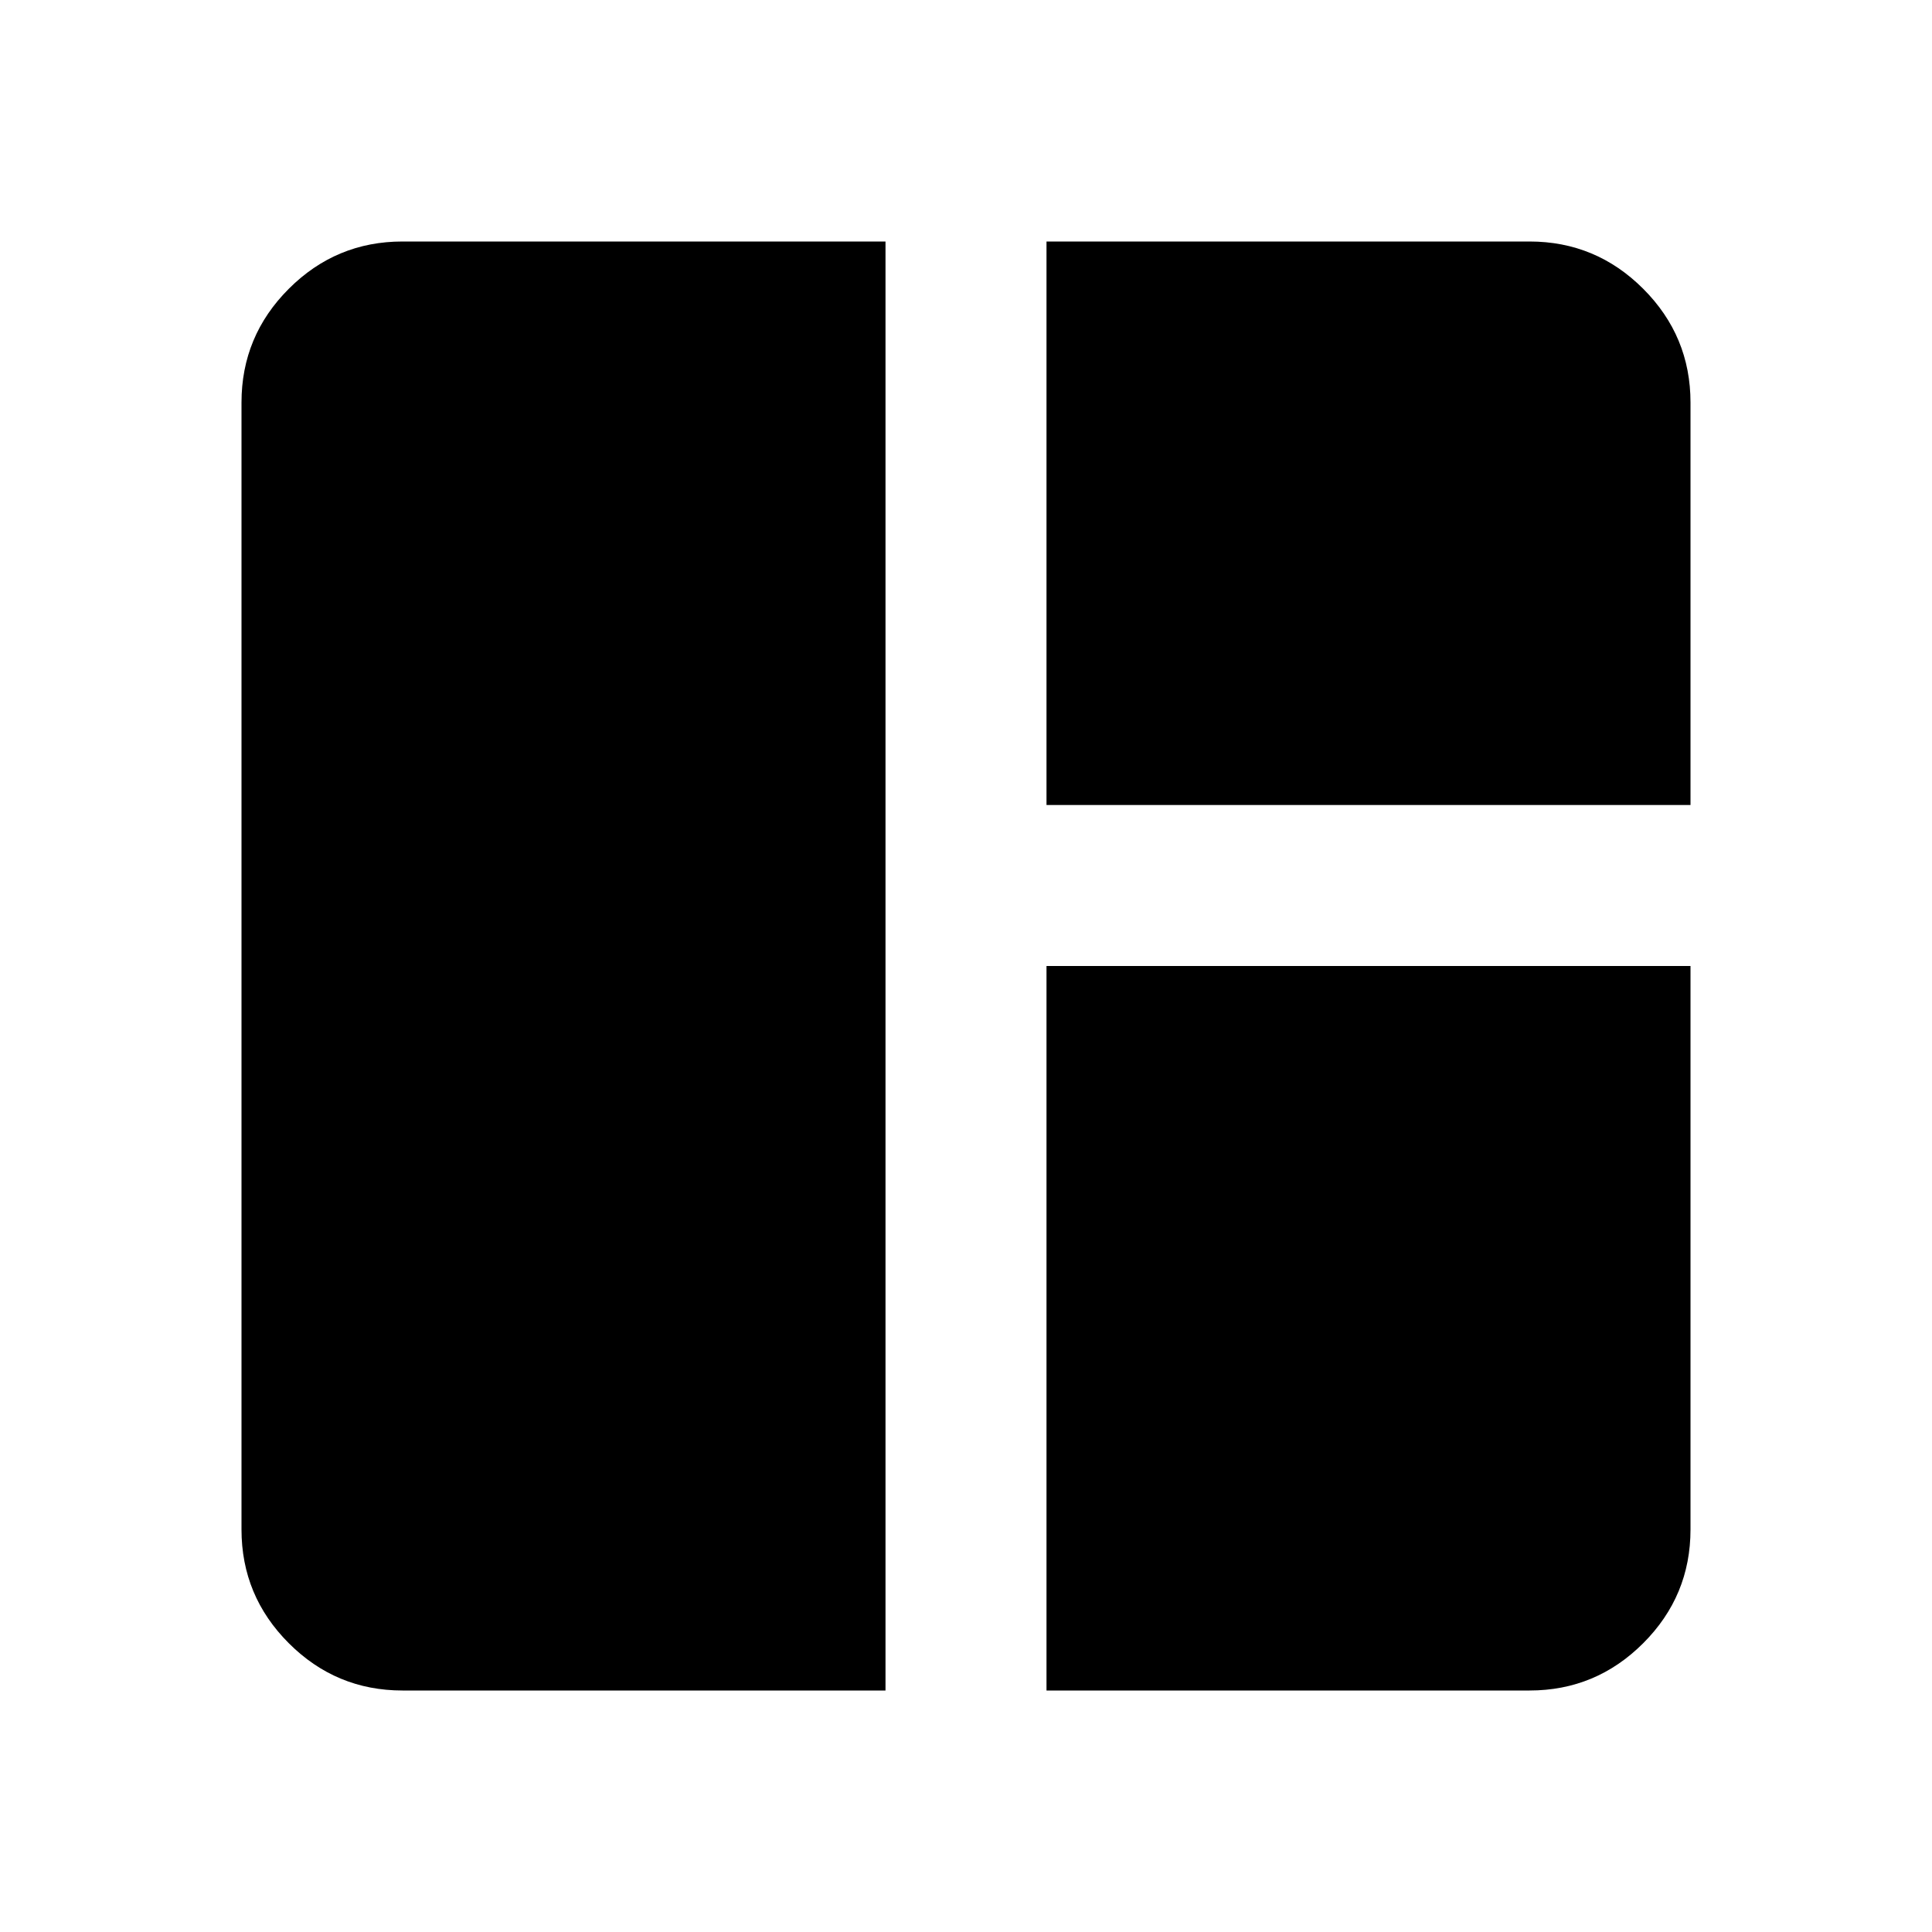
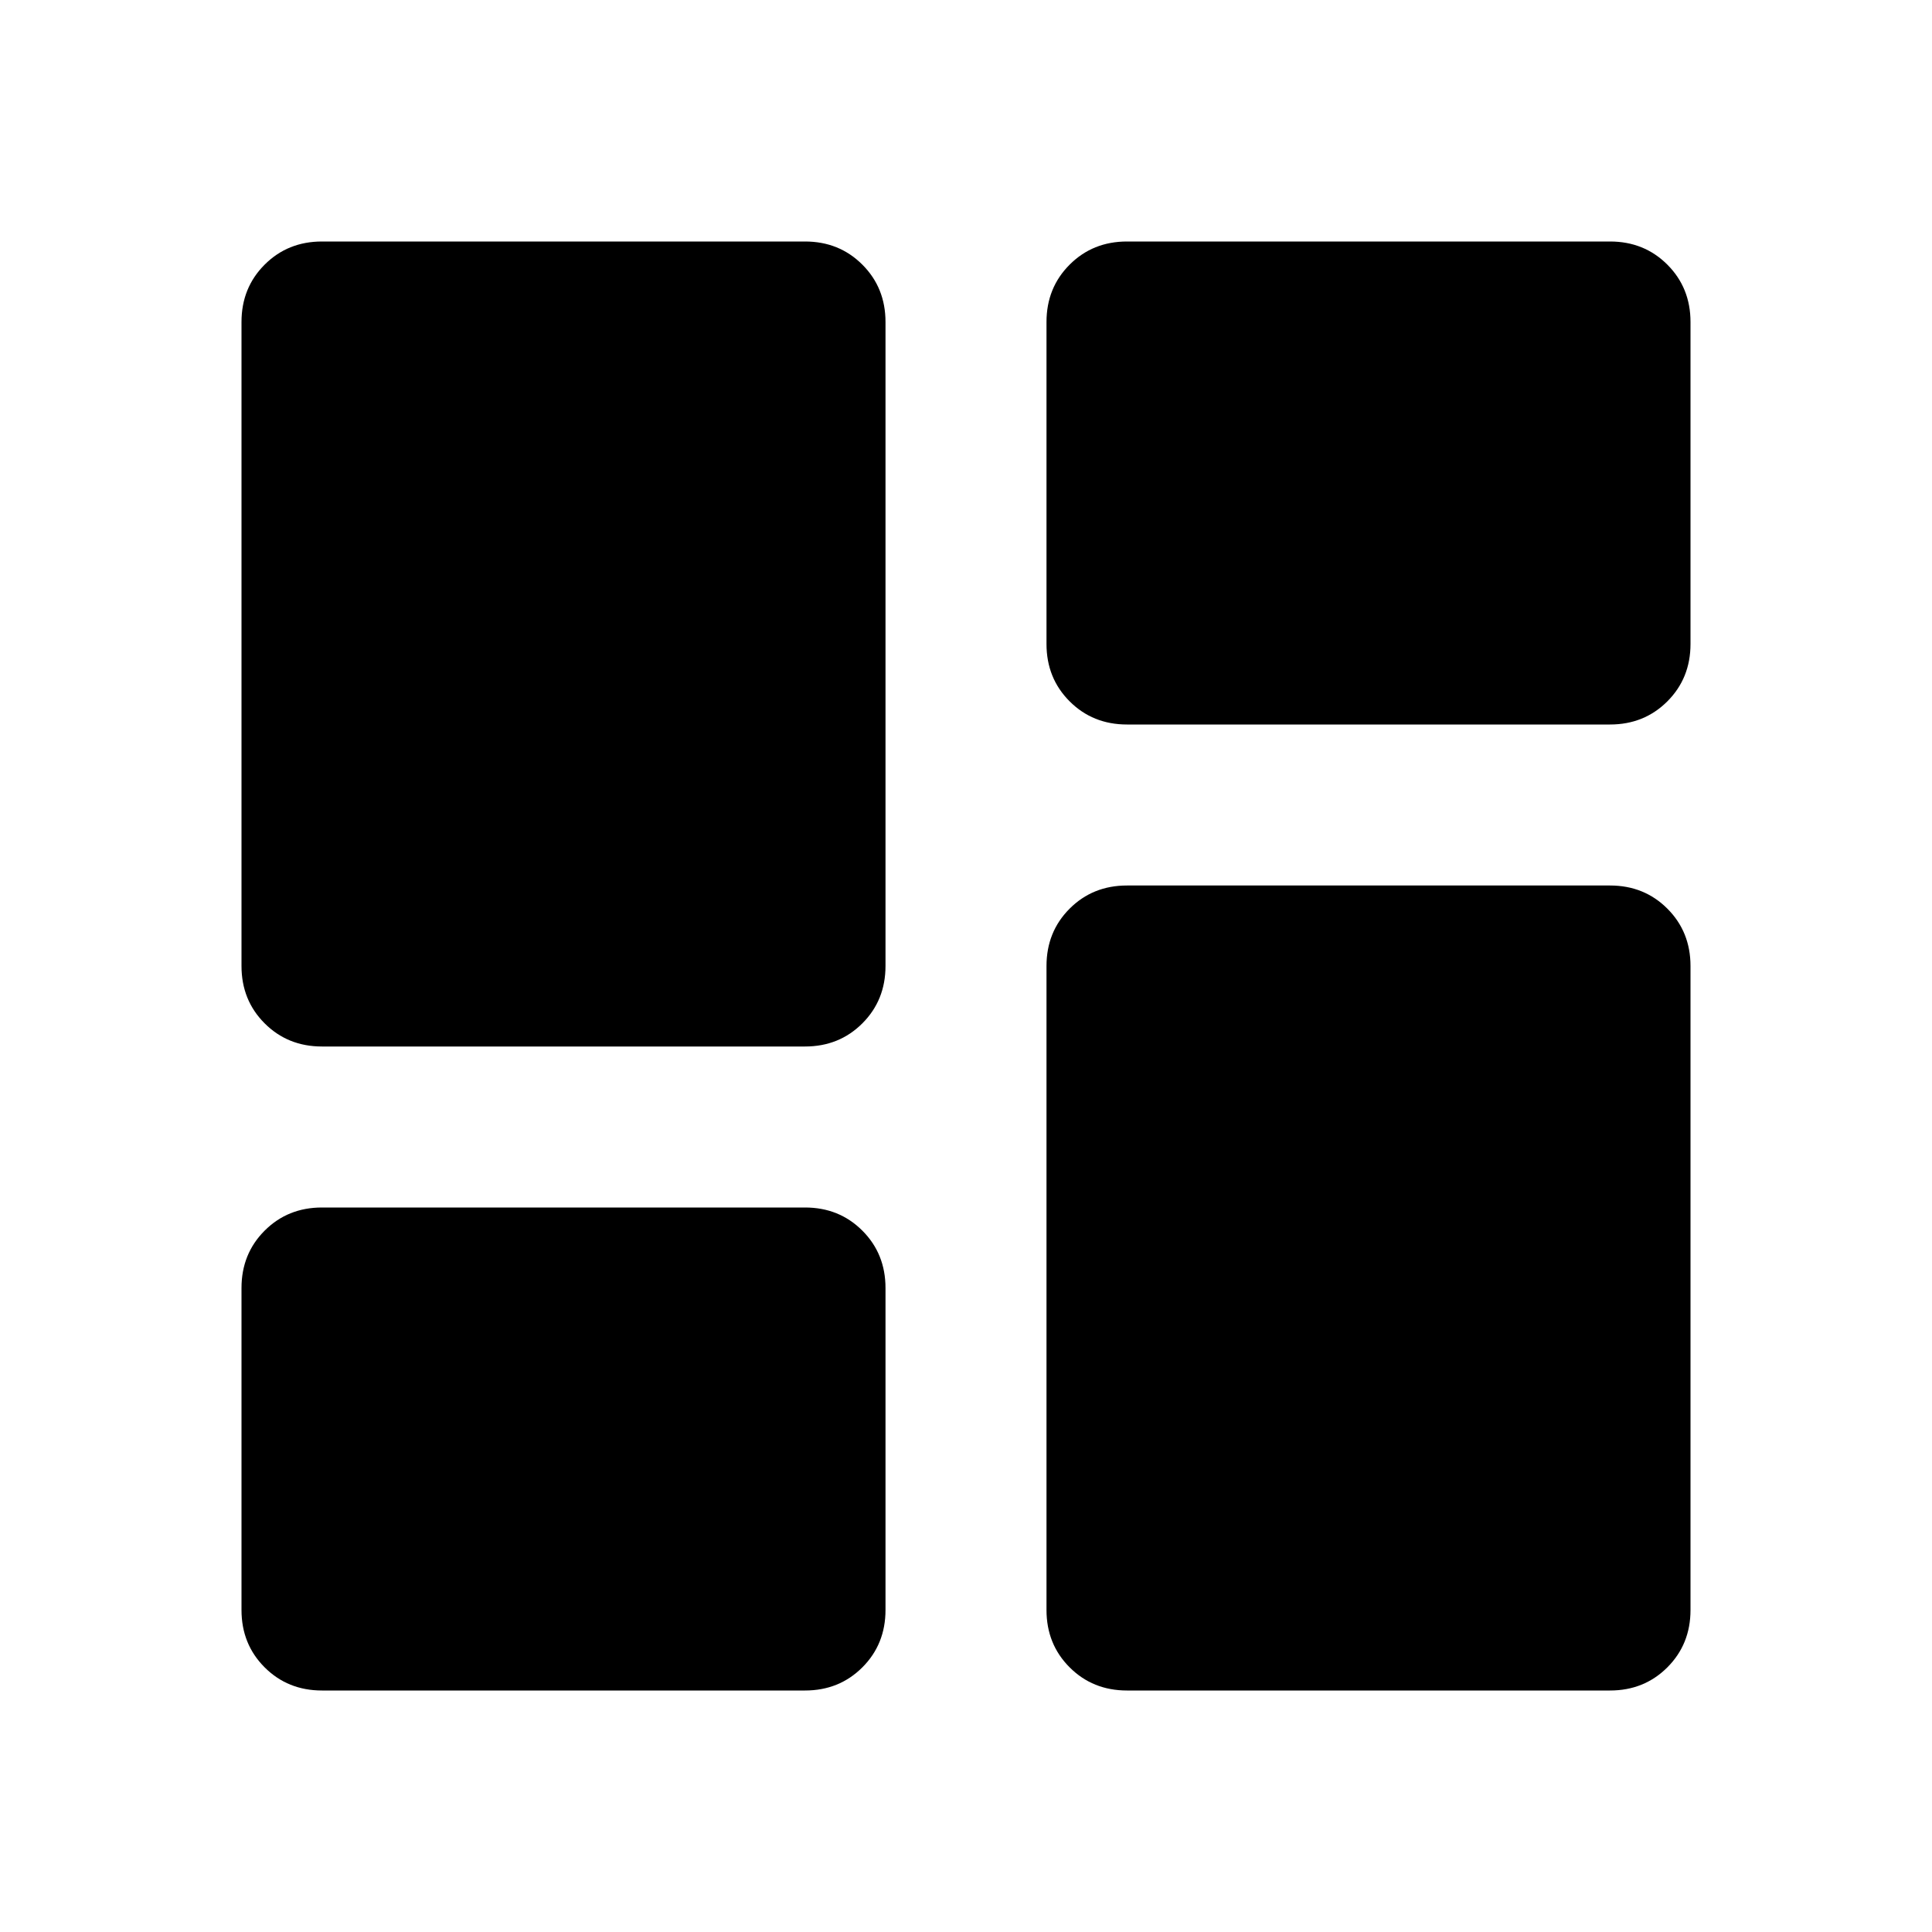
<svg xmlns="http://www.w3.org/2000/svg" height="24px" viewBox="0 -960 960 960" width="24px" fill="currentColor">
-   <path d="M200-120q-33 0-56.5-23.5T120-200v-560q0-33 23.5-56.5T200-840h240v720H200Zm320 0v-360h320v280q0 33-23.5 56.5T760-120H520Zm0-440v-280h240q33 0 56.5 23.5T840-760v200H520Z" />
+   <path d="M560-600q-17 0-28.5-11.5T520-640v-160q0-17 11.5-28.5T560-840h240q17 0 28.5 11.5T840-800v160q0 17-11.5 28.5T800-600H560ZM160-440q-17 0-28.5-11.5T120-480v-320q0-17 11.5-28.5T160-840h240q17 0 28.5 11.5T440-800v320q0 17-11.5 28.5T400-440H160Zm400 320q-17 0-28.5-11.5T520-160v-320q0-17 11.5-28.5T560-520h240q17 0 28.5 11.5T840-480v320q0 17-11.5 28.5T800-120H560Zm-400 0q-17 0-28.5-11.5T120-160v-160q0-17 11.5-28.5T160-360h240q17 0 28.5 11.5T440-320v160q0 17-11.5 28.5T400-120H160Z" />
</svg>
